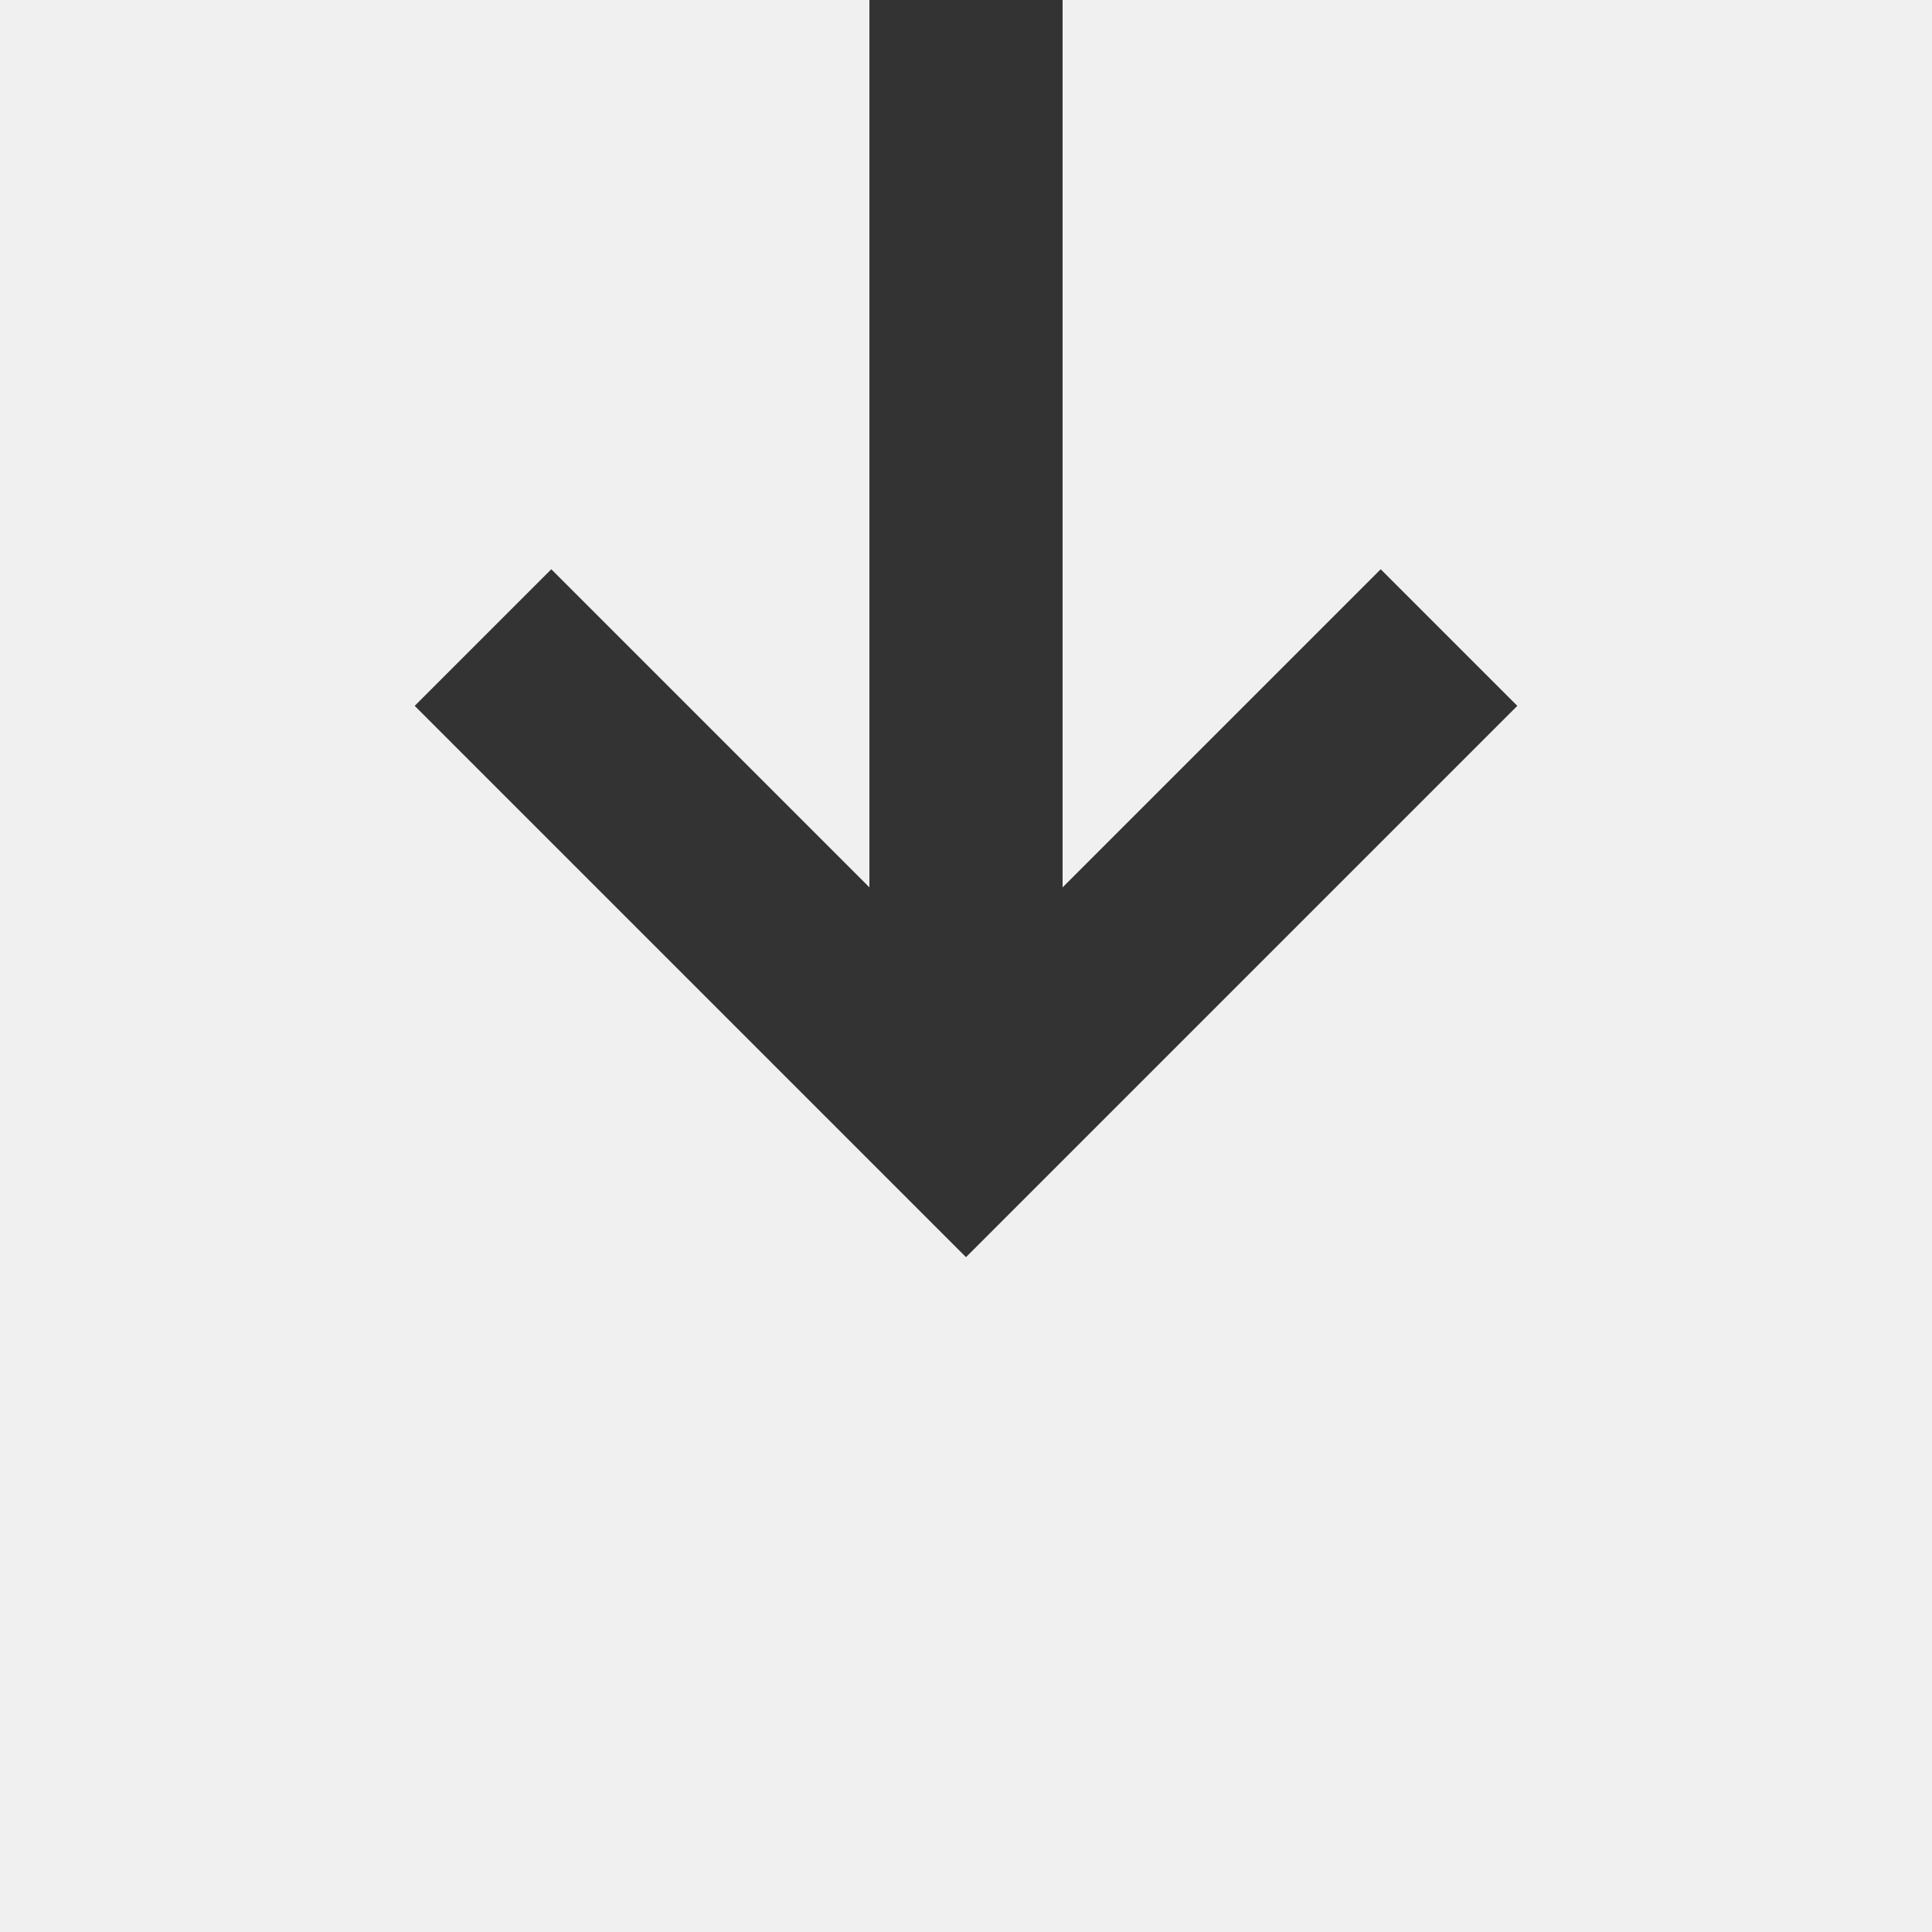
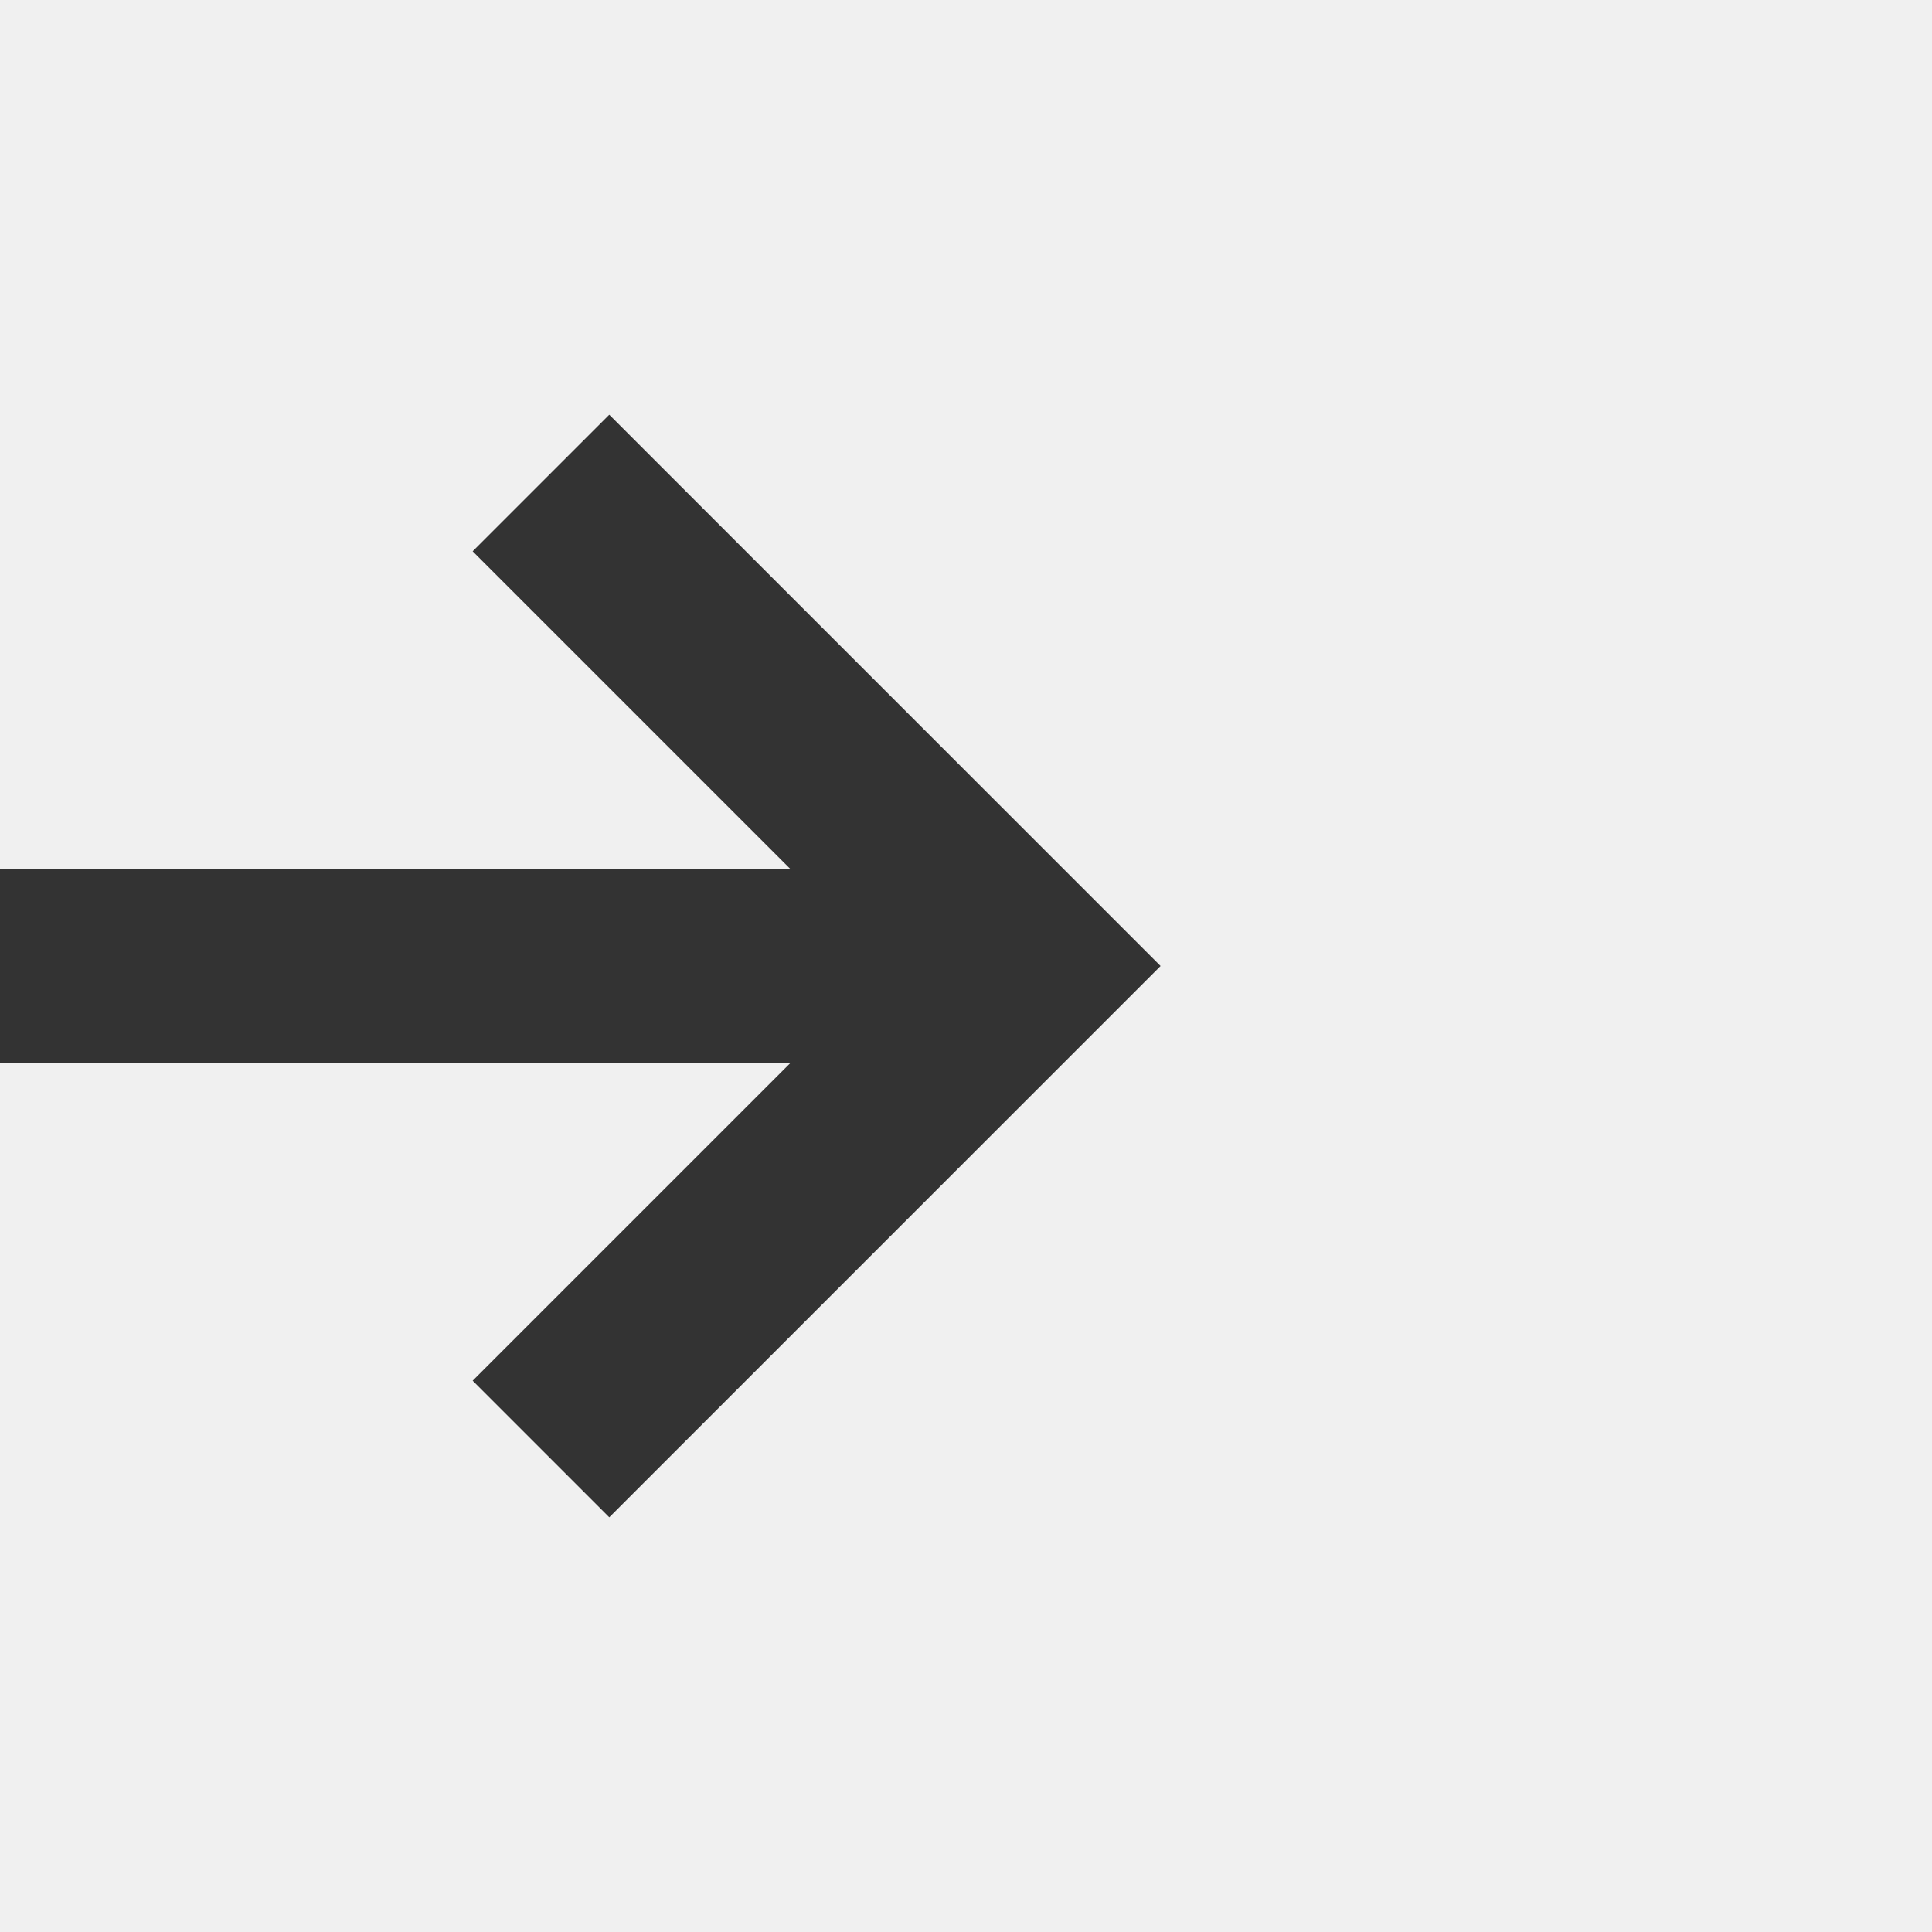
- <svg xmlns="http://www.w3.org/2000/svg" version="1.1" width="20px" height="20px" preserveAspectRatio="xMinYMid meet" viewBox="1683 1288  20 18">
-   <path d="M 1693 1242  L 1693 1298  " stroke-width="2" stroke="#333333" fill="none" />
-   <path d="M 1697.293 1292.893  L 1693 1297.186  L 1688.707 1292.893  L 1687.293 1294.307  L 1692.293 1299.307  L 1693 1300.014  L 1693.707 1299.307  L 1698.707 1294.307  L 1697.293 1292.893  Z " fill-rule="nonzero" fill="#333333" stroke="none" />
+ <svg xmlns="http://www.w3.org/2000/svg" version="1.1" width="20px" height="20px" preserveAspectRatio="xMinYMid meet" viewBox="1811 1203  20 18">
+   <defs>
+     <mask fill="white" id="clip347">
+       <path d="M 1768 1199  L 1798 1199  L 1798 1224  L 1768 1224  Z M 1743 1199  L 1833 1199  L 1833 1224  L 1743 1224  Z " fill-rule="evenodd" />
+     </mask>
+   </defs>
+   <path d="M 1768 1212  L 1743 1212  M 1798 1212  L 1821 1212  " stroke-width="2" stroke="#333333" fill="none" />
+   <path d="M 1815.893 1207.707  L 1820.186 1212  L 1815.893 1216.293  L 1817.307 1217.707  L 1822.307 1212.707  L 1823.014 1212  L 1822.307 1211.293  L 1817.307 1206.293  L 1815.893 1207.707  Z " fill-rule="nonzero" fill="#333333" stroke="none" mask="url(#clip347)" />
</svg>
